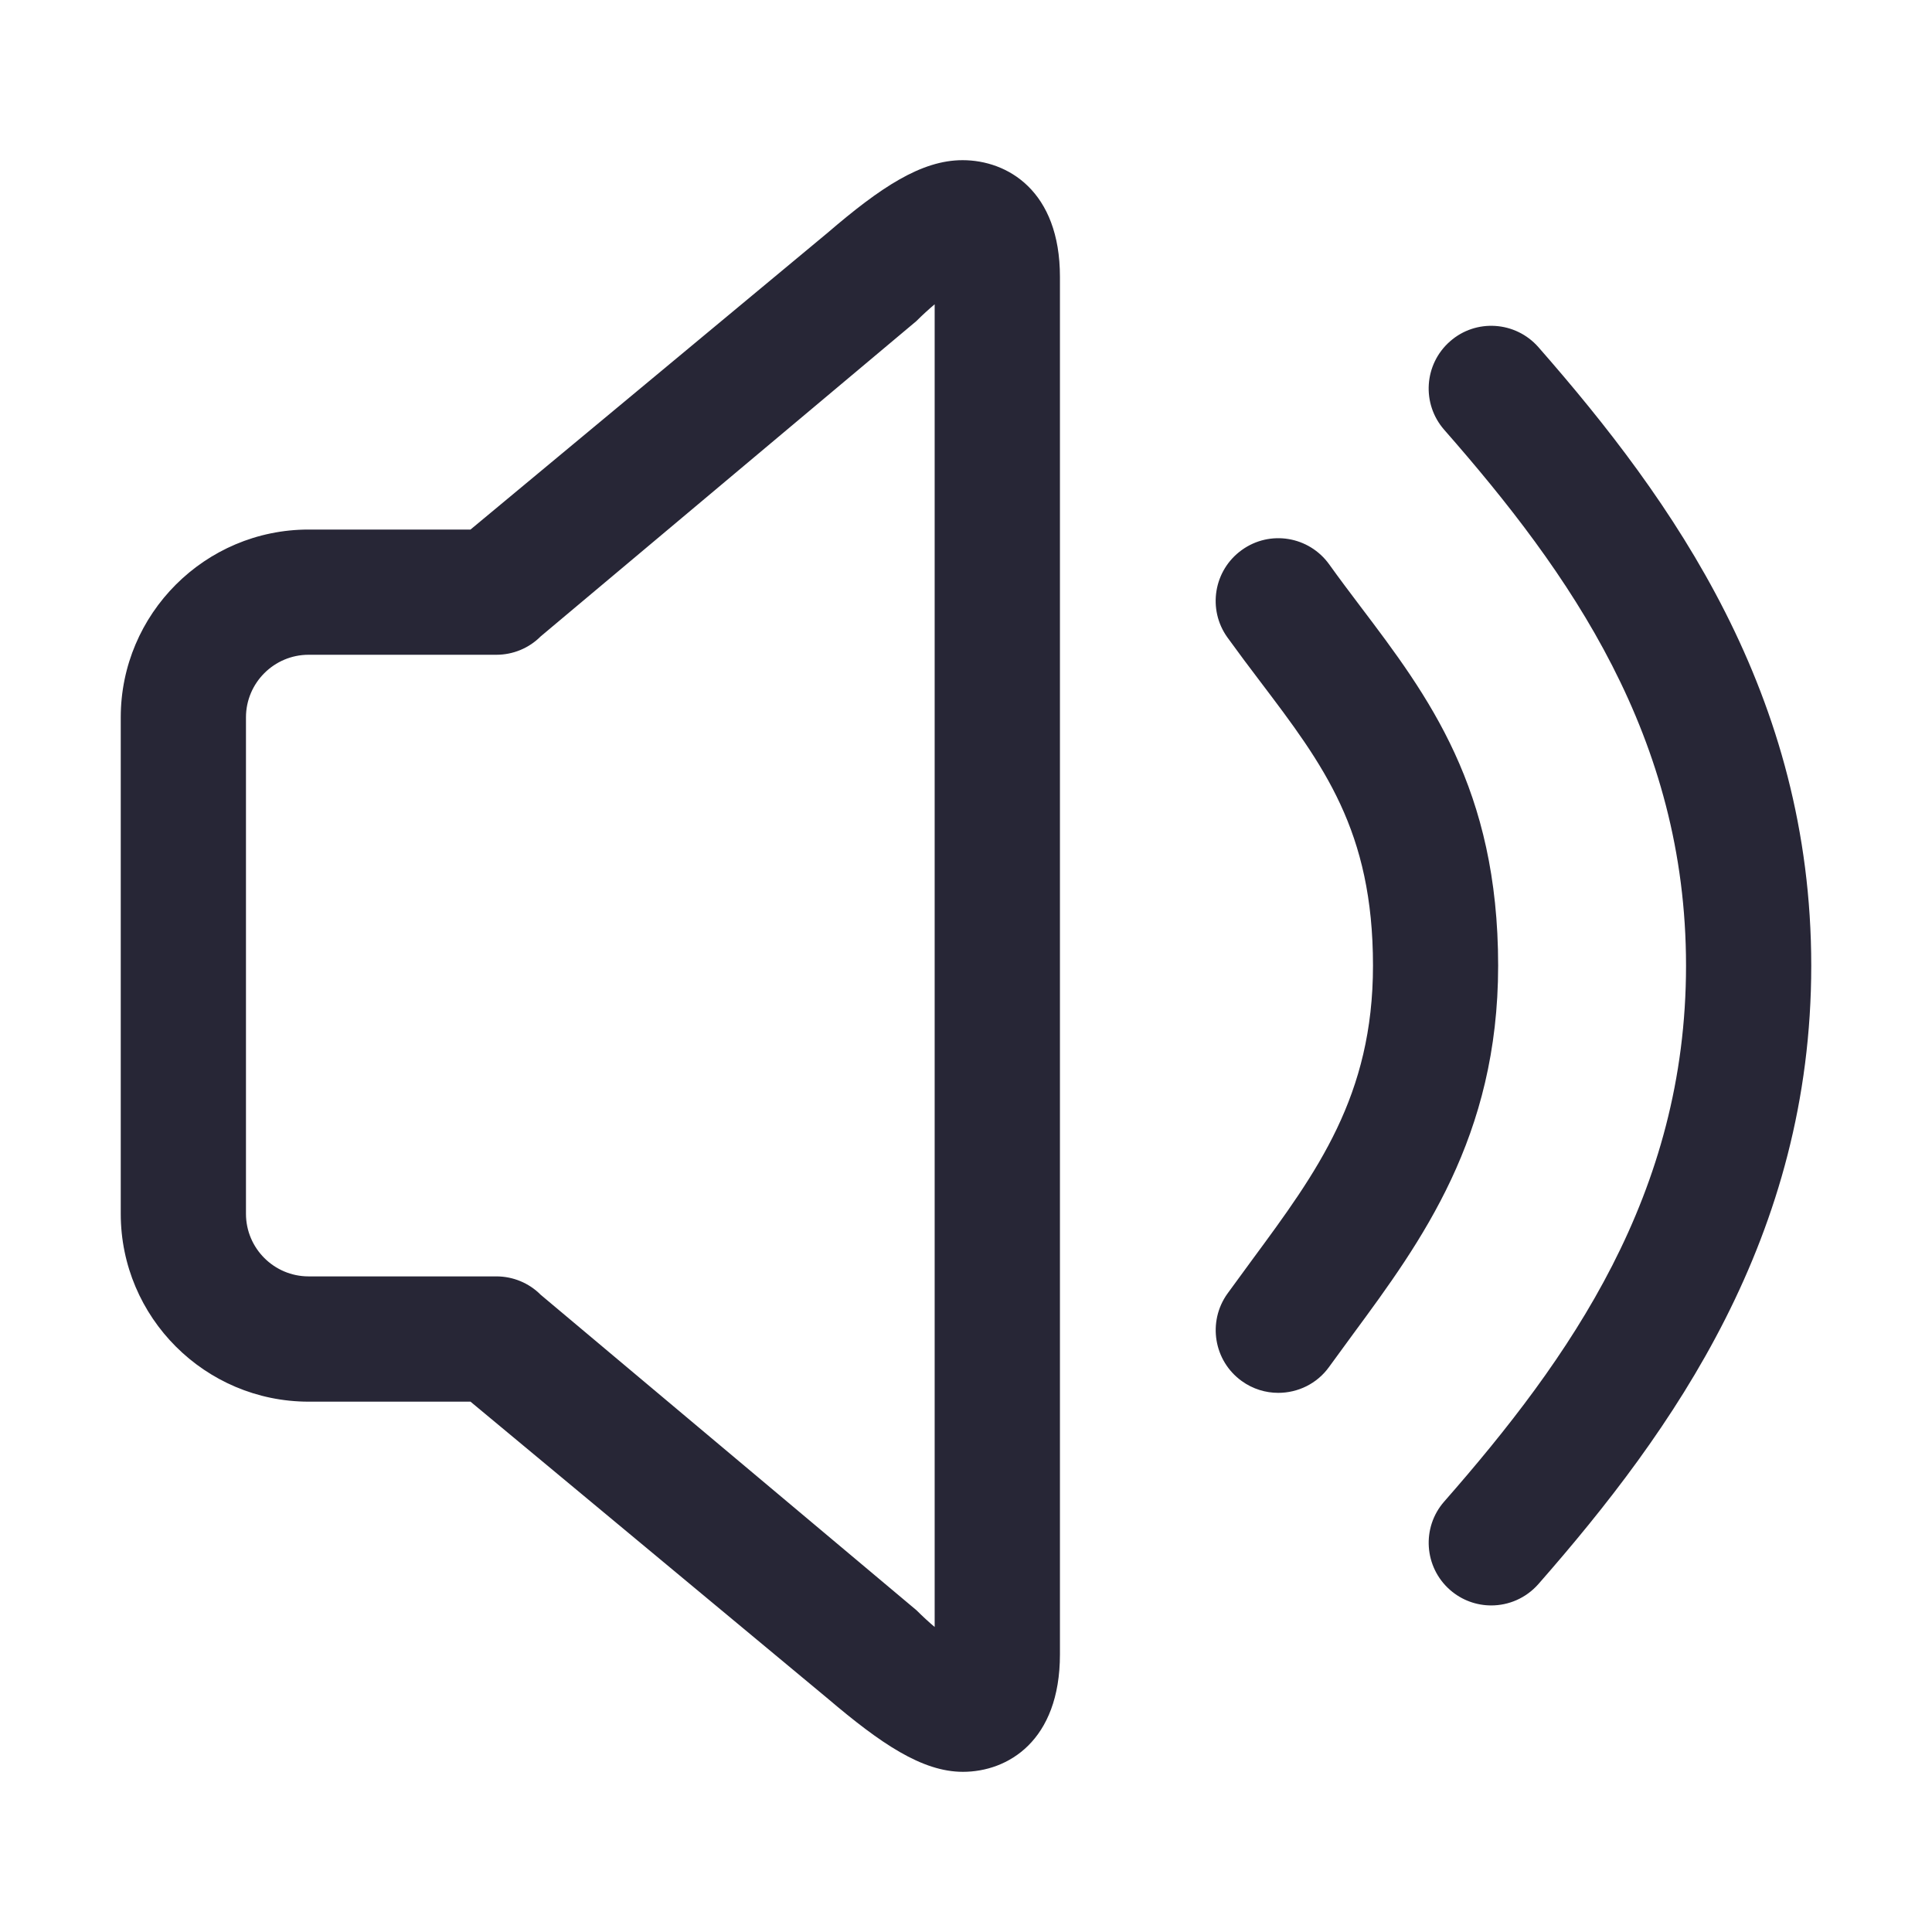
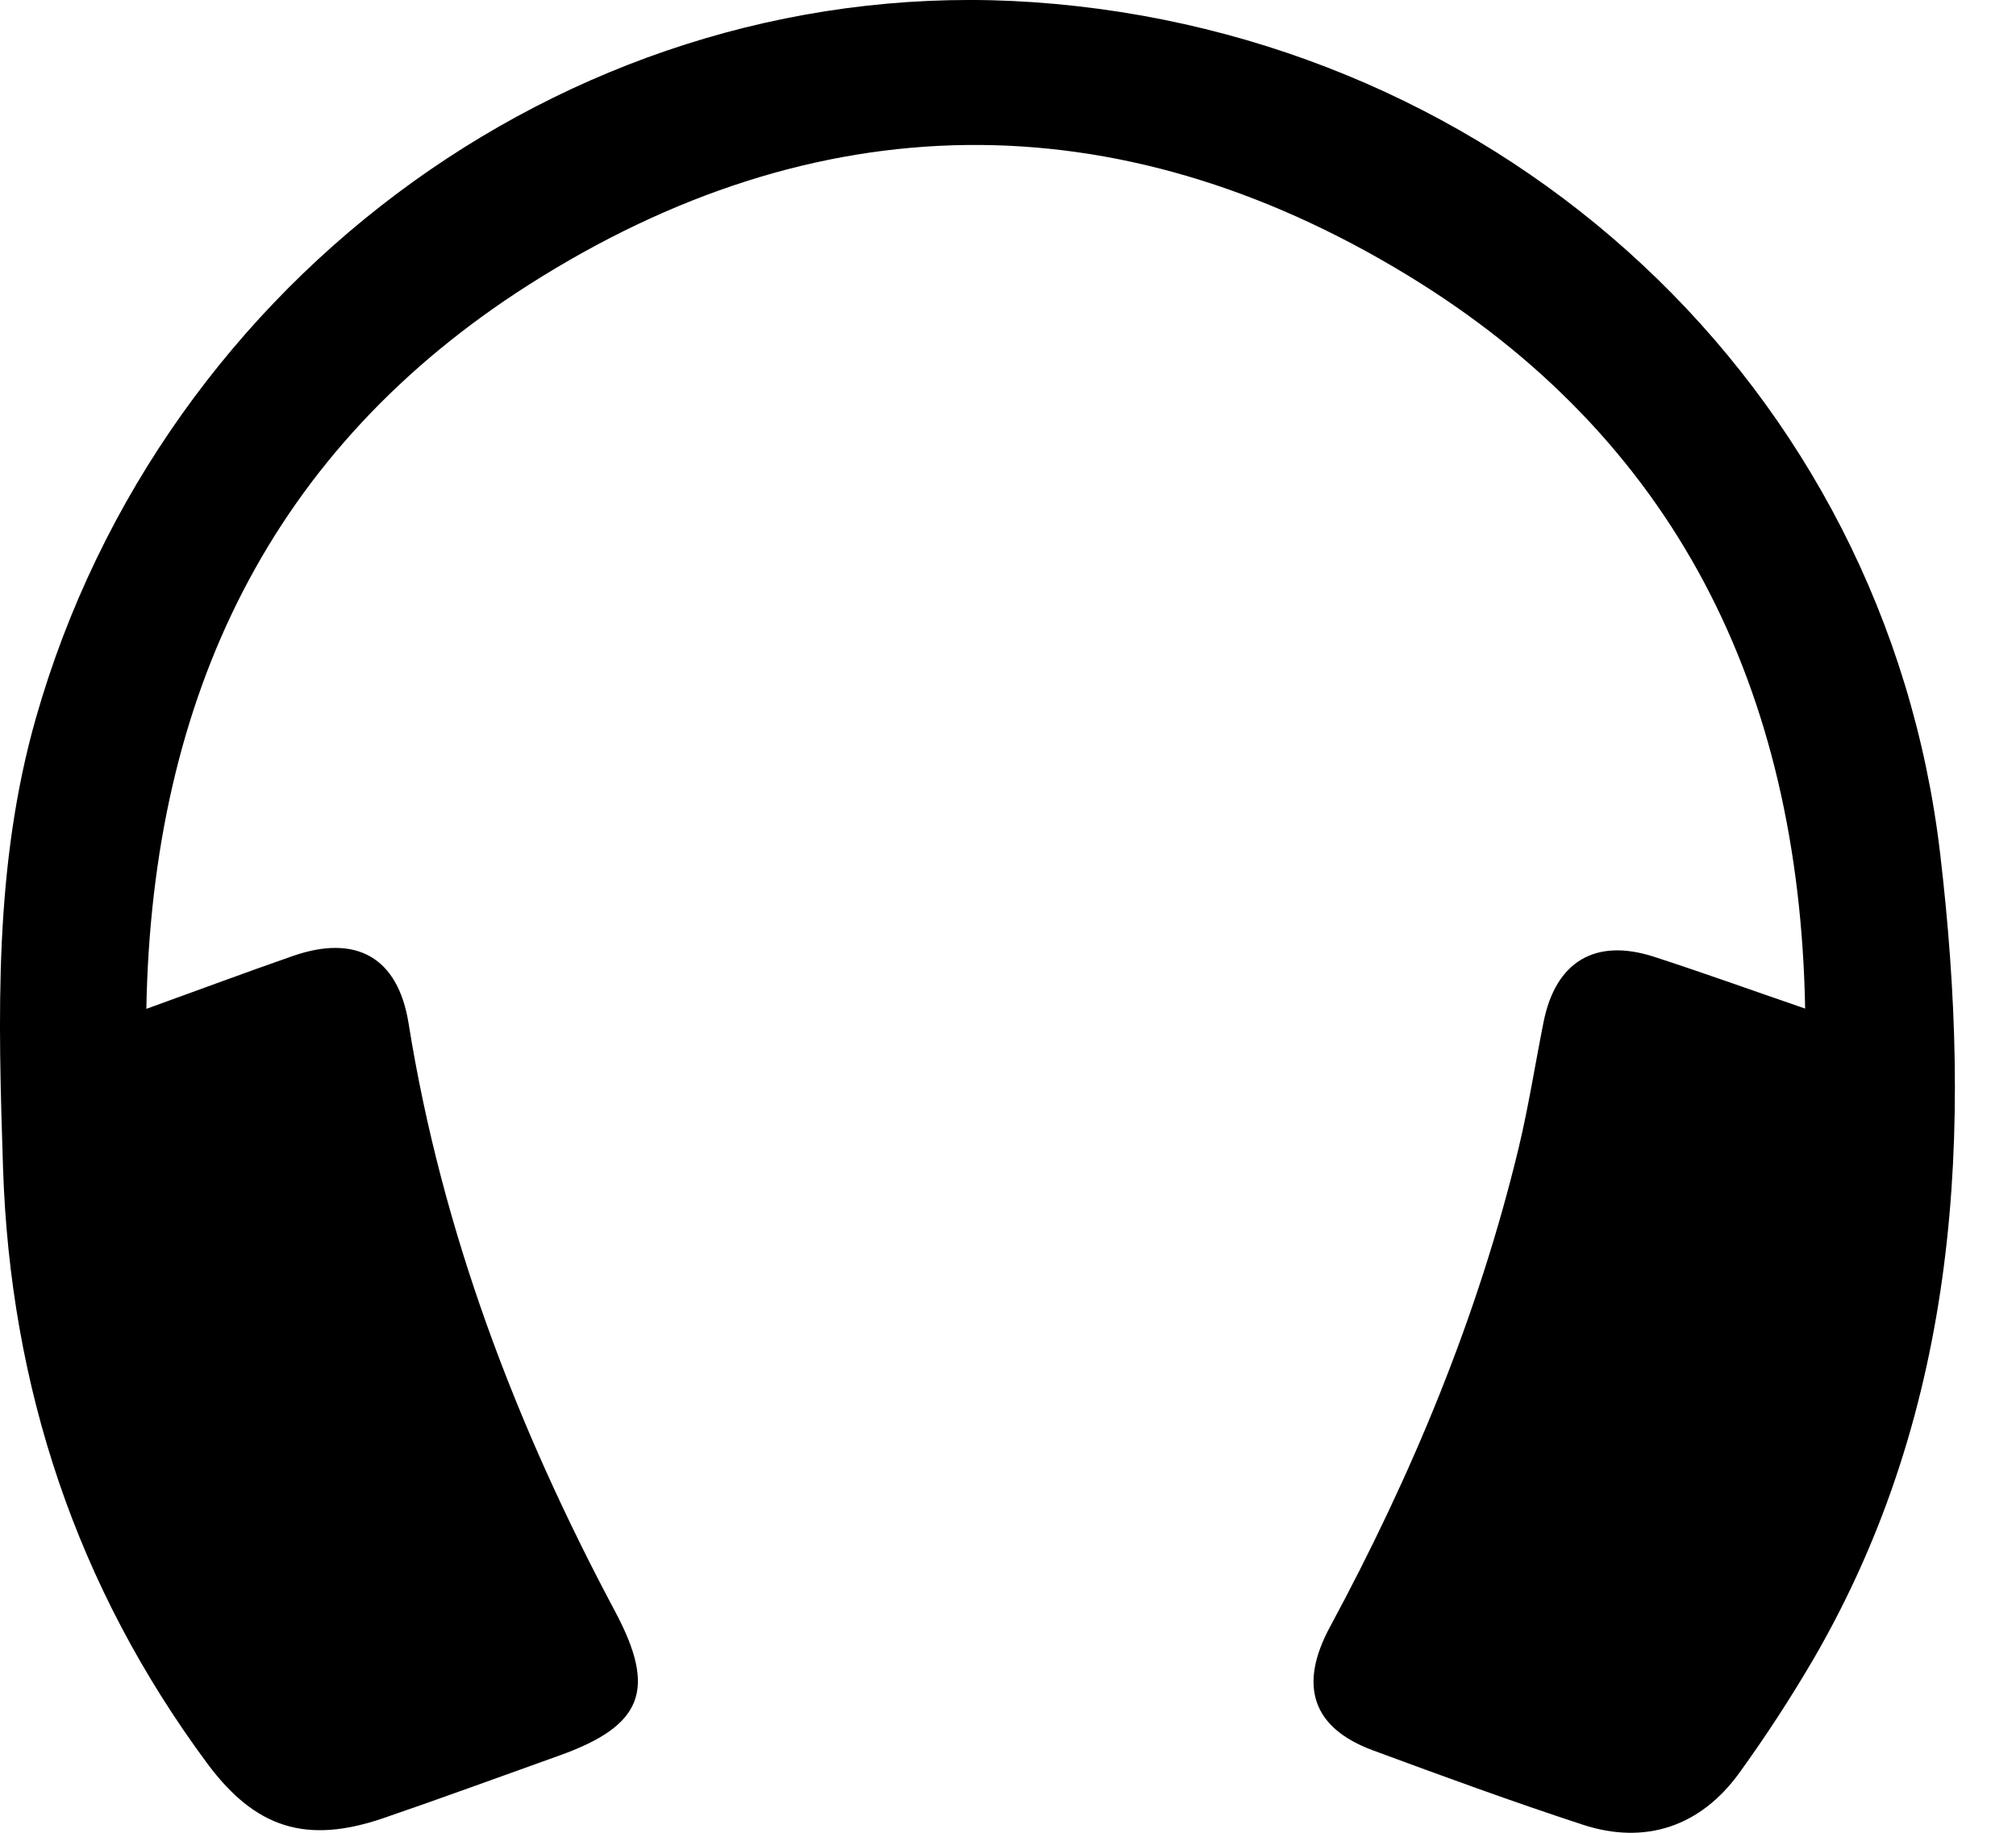
- <svg xmlns="http://www.w3.org/2000/svg" t="1716308299577" class="icon" viewBox="0 0 1024 1024" version="1.1" p-id="10028" width="200" height="200">
-   <path d="M510.368 939.104c-21.728 0-43.712-15.104-71.52-38.72l-189.472-157.472L163.552 742.912C108.672 742.88 64 698.24 64 643.328l0-263.104c0-54.88 44.672-99.552 99.552-99.552l85.824 0 189.376-157.376c27.904-23.968 49.504-38.4 71.424-38.4 23.808 0 51.616 16.224 51.616 61.856l0 730.08C561.792 922.816 534.08 939.104 510.368 939.104L510.368 939.104zM163.552 347.04c-18.272 0-33.184 14.912-33.184 33.184l0 263.104c0 18.304 14.912 33.184 33.184 33.184l99.552 0c8.8 0 17.248 3.488 23.456 9.728l199.168 167.2c3.52 3.488 6.72 6.432 9.664 8.896L495.392 161.28c-2.88 2.432-6.176 5.376-9.728 8.928l-199.104 167.104c-6.208 6.24-14.656 9.728-23.456 9.728L163.552 347.04 163.552 347.04zM677.504 738.24c-6.688 0-13.472-2.016-19.328-6.24-14.88-10.688-18.272-31.424-7.616-46.336l13.152-17.984c34.336-46.56 64-86.816 64-155.904 0-71.584-26.272-106.336-59.584-150.304-5.888-7.744-11.744-15.552-17.568-23.616-10.688-14.88-7.296-35.616 7.616-46.336 14.912-10.752 35.616-7.296 46.336 7.616 5.44 7.616 11.04 15.008 16.544 22.304 35.904 47.456 72.992 96.512 72.992 190.368 0 90.88-40.832 146.336-76.896 195.296l-12.672 17.344C698.016 733.472 687.84 738.24 677.504 738.24L677.504 738.24zM790.4 850.912c-7.776 0-15.584-2.72-21.856-8.224-13.76-12.064-15.168-33.056-3.104-46.816 66.592-75.968 128.192-162.88 128.192-284.064 0-121.184-61.6-208.128-128.192-284.032-12.064-13.792-10.688-34.752 3.104-46.848 13.696-12.096 34.688-10.72 46.816 3.04 71.52 81.6 144.64 184.32 144.64 327.84 0 143.52-73.152 246.272-144.64 327.808C808.736 847.104 799.584 850.912 790.4 850.912L790.4 850.912zM790.4 850.912" fill="#272636" p-id="10029" />
+ <svg xmlns="http://www.w3.org/2000/svg" width="22" height="20" viewBox="0 0 22 20" fill="none">
+   <path d="M11.277 0.024C6.359 -0.317 1.776 2.984 0.392 7.835C-0.069 9.452 -0.02 11.097 0.033 12.743C0.111 15.137 0.834 17.317 2.263 19.245C2.788 19.952 3.344 20.125 4.176 19.843C4.818 19.623 5.455 19.389 6.093 19.161C7.016 18.833 7.17 18.443 6.712 17.584C5.634 15.563 4.824 13.446 4.459 11.169C4.344 10.448 3.89 10.191 3.196 10.432C2.685 10.61 2.179 10.799 1.597 11.009C1.659 7.594 2.959 4.897 5.773 3.106C8.903 1.113 12.182 1.072 15.351 2.998C18.273 4.773 19.635 7.508 19.699 11.006C19.103 10.801 18.578 10.612 18.048 10.44C17.406 10.233 16.975 10.495 16.844 11.155C16.753 11.612 16.681 12.073 16.573 12.525C16.13 14.364 15.409 16.093 14.514 17.753C14.165 18.398 14.325 18.857 14.981 19.1C15.741 19.381 16.503 19.66 17.273 19.912C17.955 20.135 18.558 19.931 18.981 19.346C19.273 18.942 19.545 18.524 19.796 18.094C21.385 15.351 21.528 12.344 21.173 9.321C20.576 4.217 16.412 0.38 11.277 0.024Z" fill="currentcolor" />
</svg>
